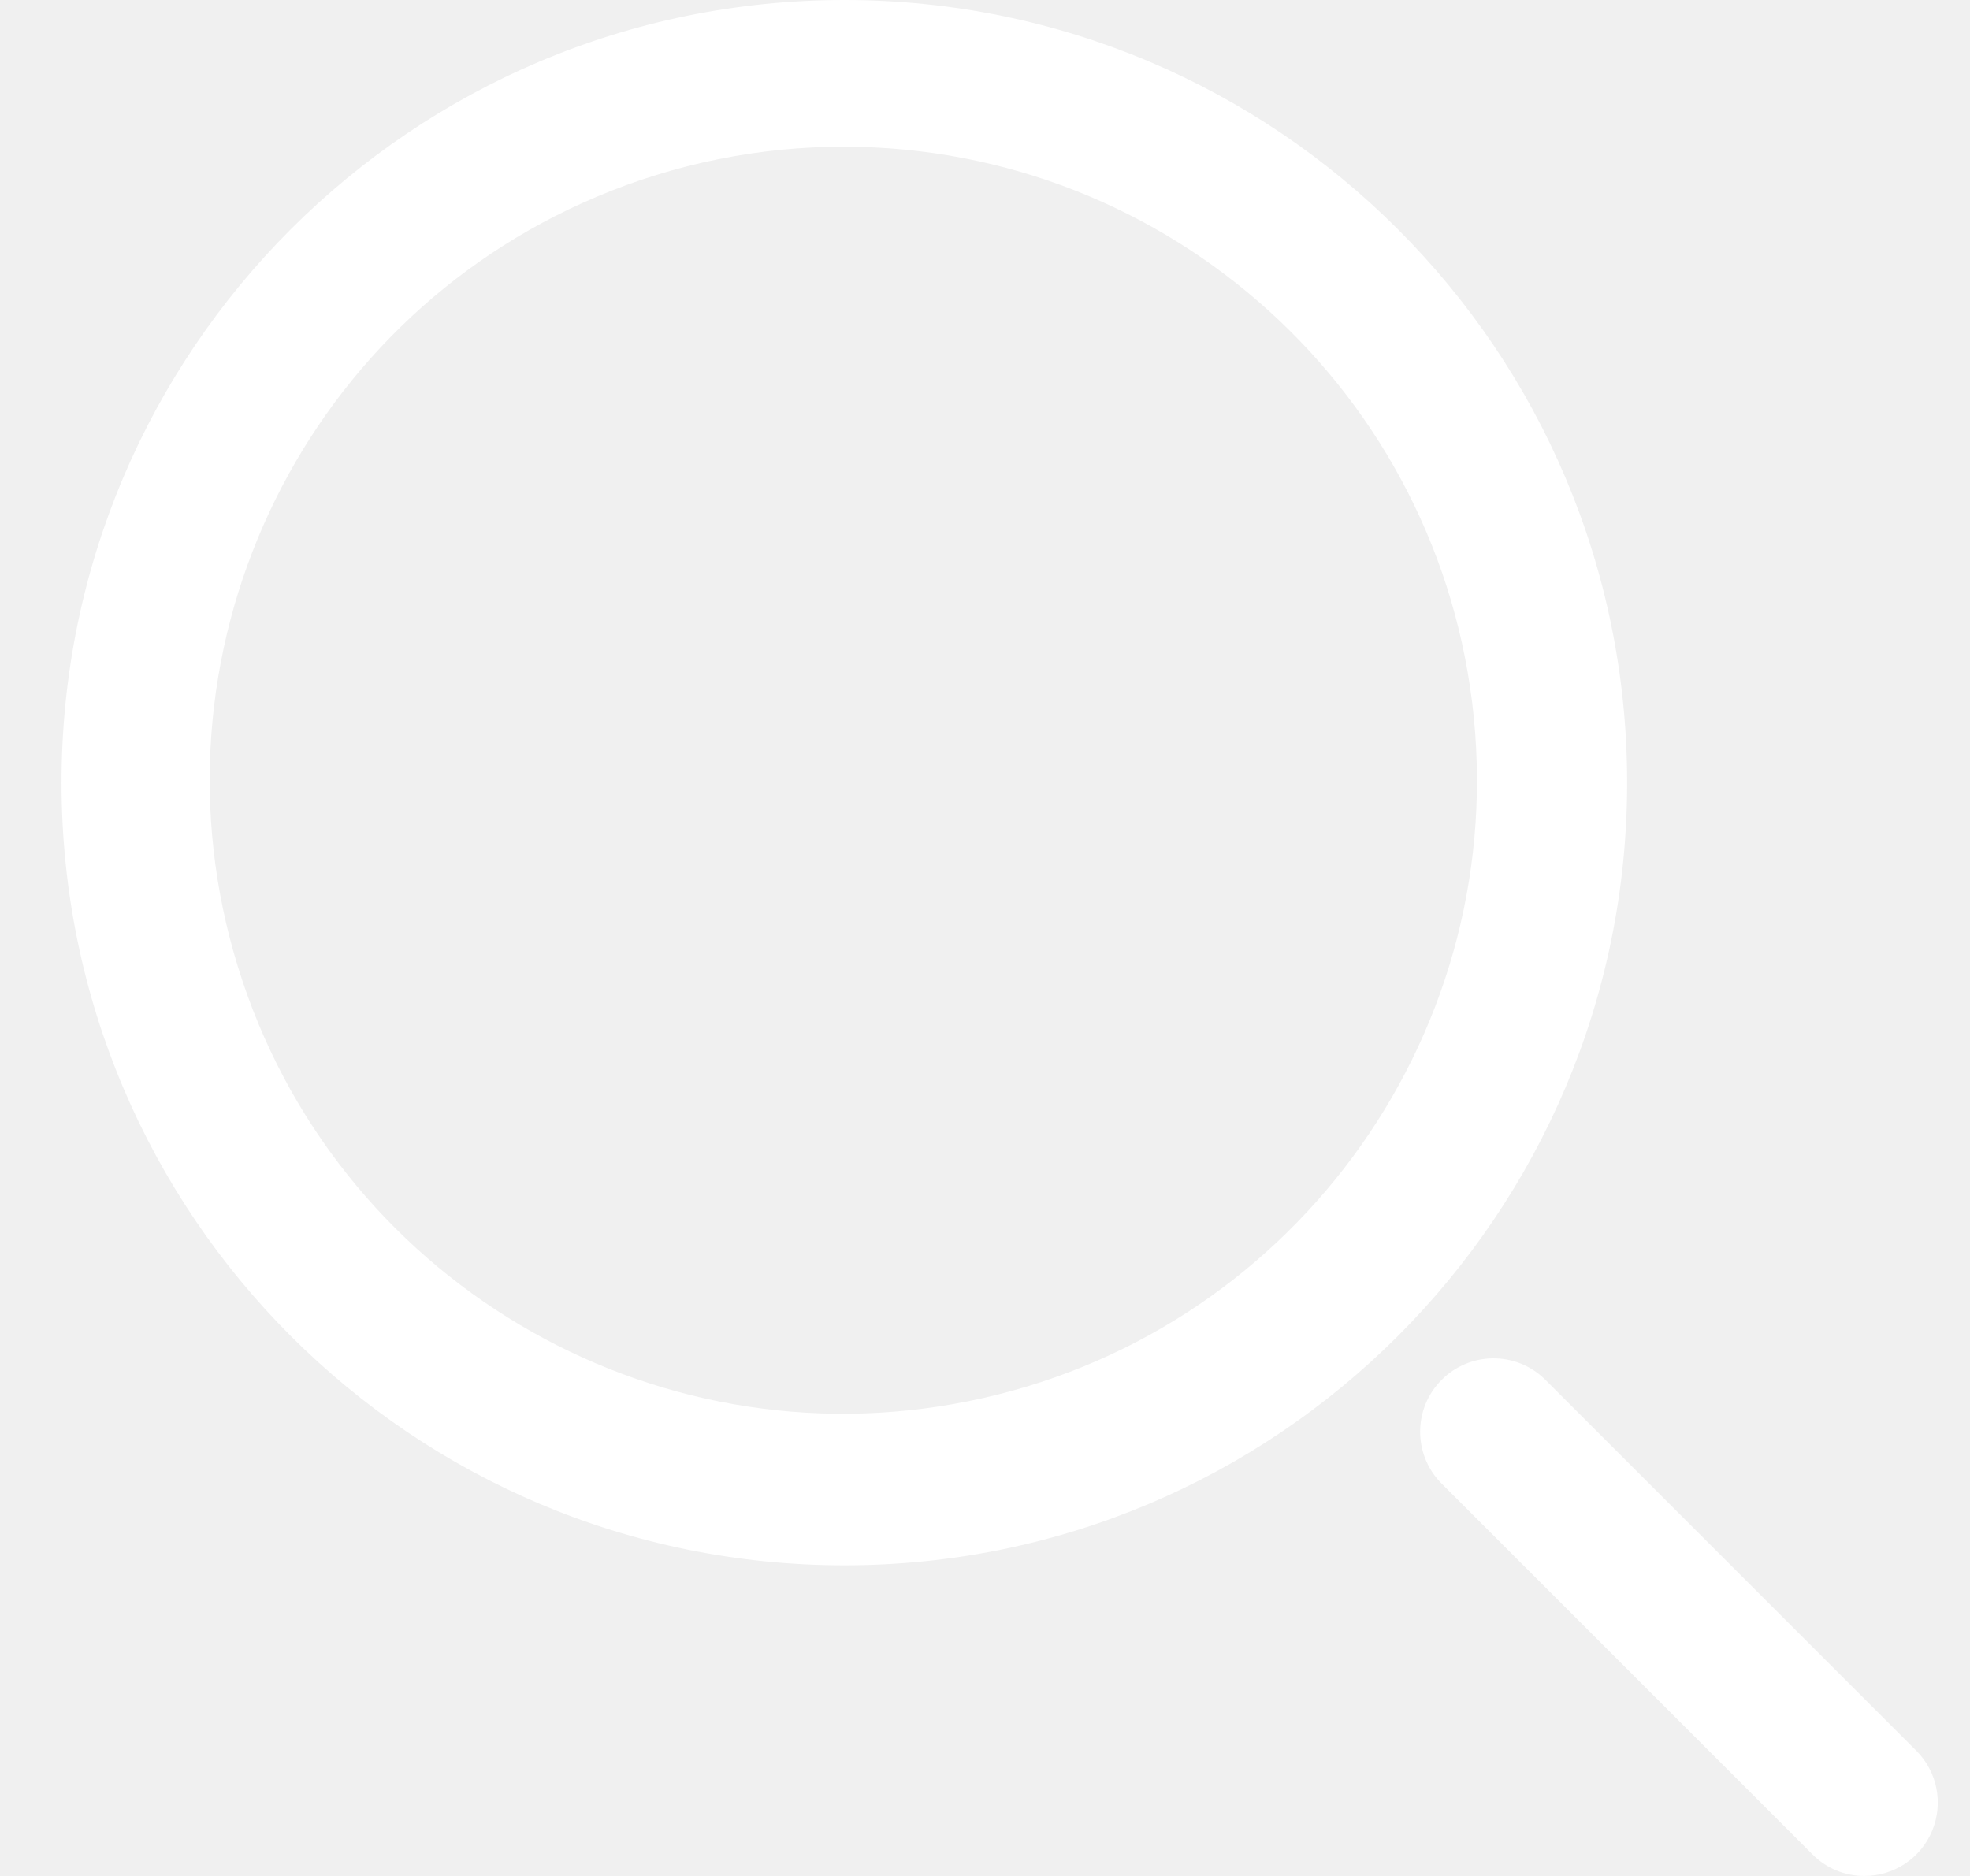
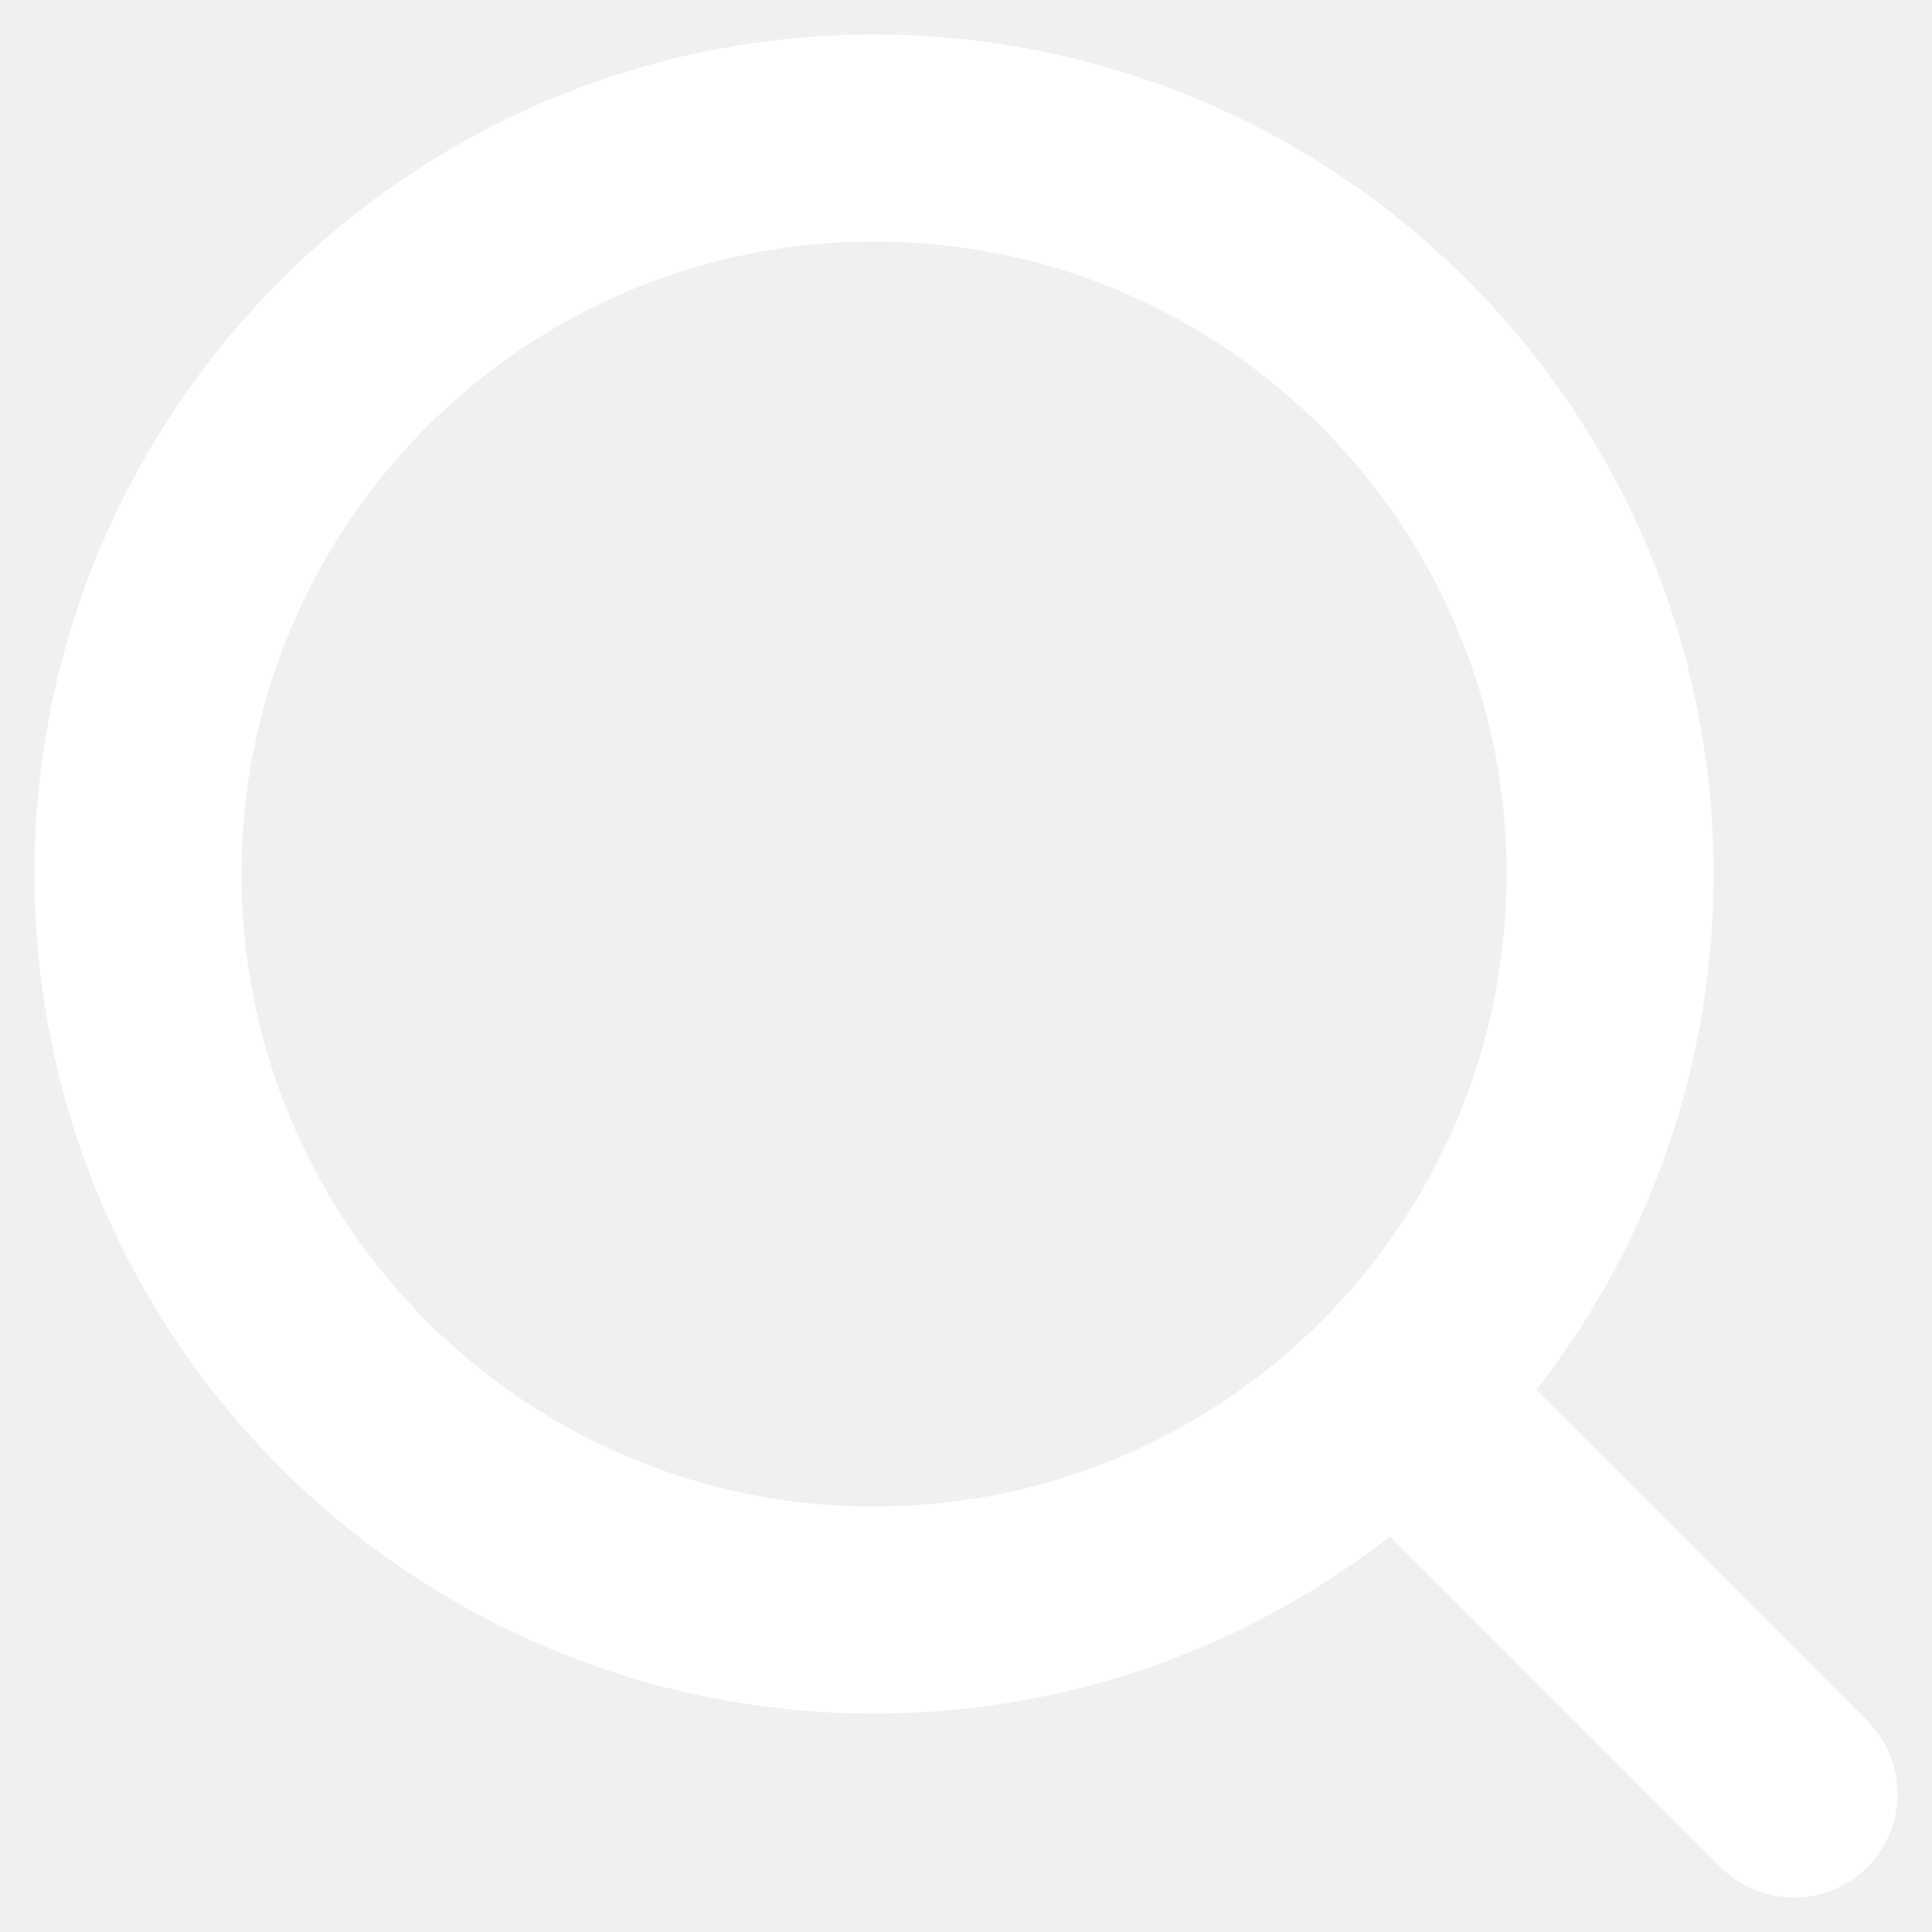
- <svg xmlns="http://www.w3.org/2000/svg" width="21" height="20" viewBox="0 0 21 20" fill="none">
-   <path fill-rule="evenodd" clip-rule="evenodd" d="M9.001 0C4.392 0 0.656 3.736 0.656 8.344C0.656 12.952 4.392 16.688 9.001 16.688C13.609 16.688 17.345 12.952 17.345 8.344C17.345 3.736 13.609 0 9.001 0ZM9.001 1.564C12.469 1.57 15.369 4.201 15.711 7.652C16.053 11.104 13.725 14.253 10.325 14.938C6.926 15.624 3.559 13.623 2.537 10.31C1.514 6.996 3.168 3.446 6.362 2.097C7.197 1.744 8.094 1.563 9.001 1.564ZM19.322 19.771C19.468 19.918 19.667 20.001 19.875 20C20.191 20 20.477 19.809 20.597 19.517C20.718 19.225 20.651 18.888 20.428 18.665L16.464 14.701C16.157 14.405 15.669 14.409 15.368 14.711C15.066 15.012 15.062 15.5 15.358 15.807L19.322 19.771Z" fill="white" />
+ <svg xmlns="http://www.w3.org/2000/svg" width="14" height="14" viewBox="0 0 14 14" fill="none">
+   <path d="M13 13L10.105 10.105M10.105 10.105C11.07 9.139 11.667 7.806 11.667 6.333C11.667 3.388 9.279 1 6.333 1C3.388 1 1 3.388 1 6.333C1 9.279 3.388 11.667 6.333 11.667C7.806 11.667 9.139 11.07 10.105 10.105Z" stroke="white" stroke-width="1.5" stroke-linecap="round" stroke-linejoin="round" />
</svg>
